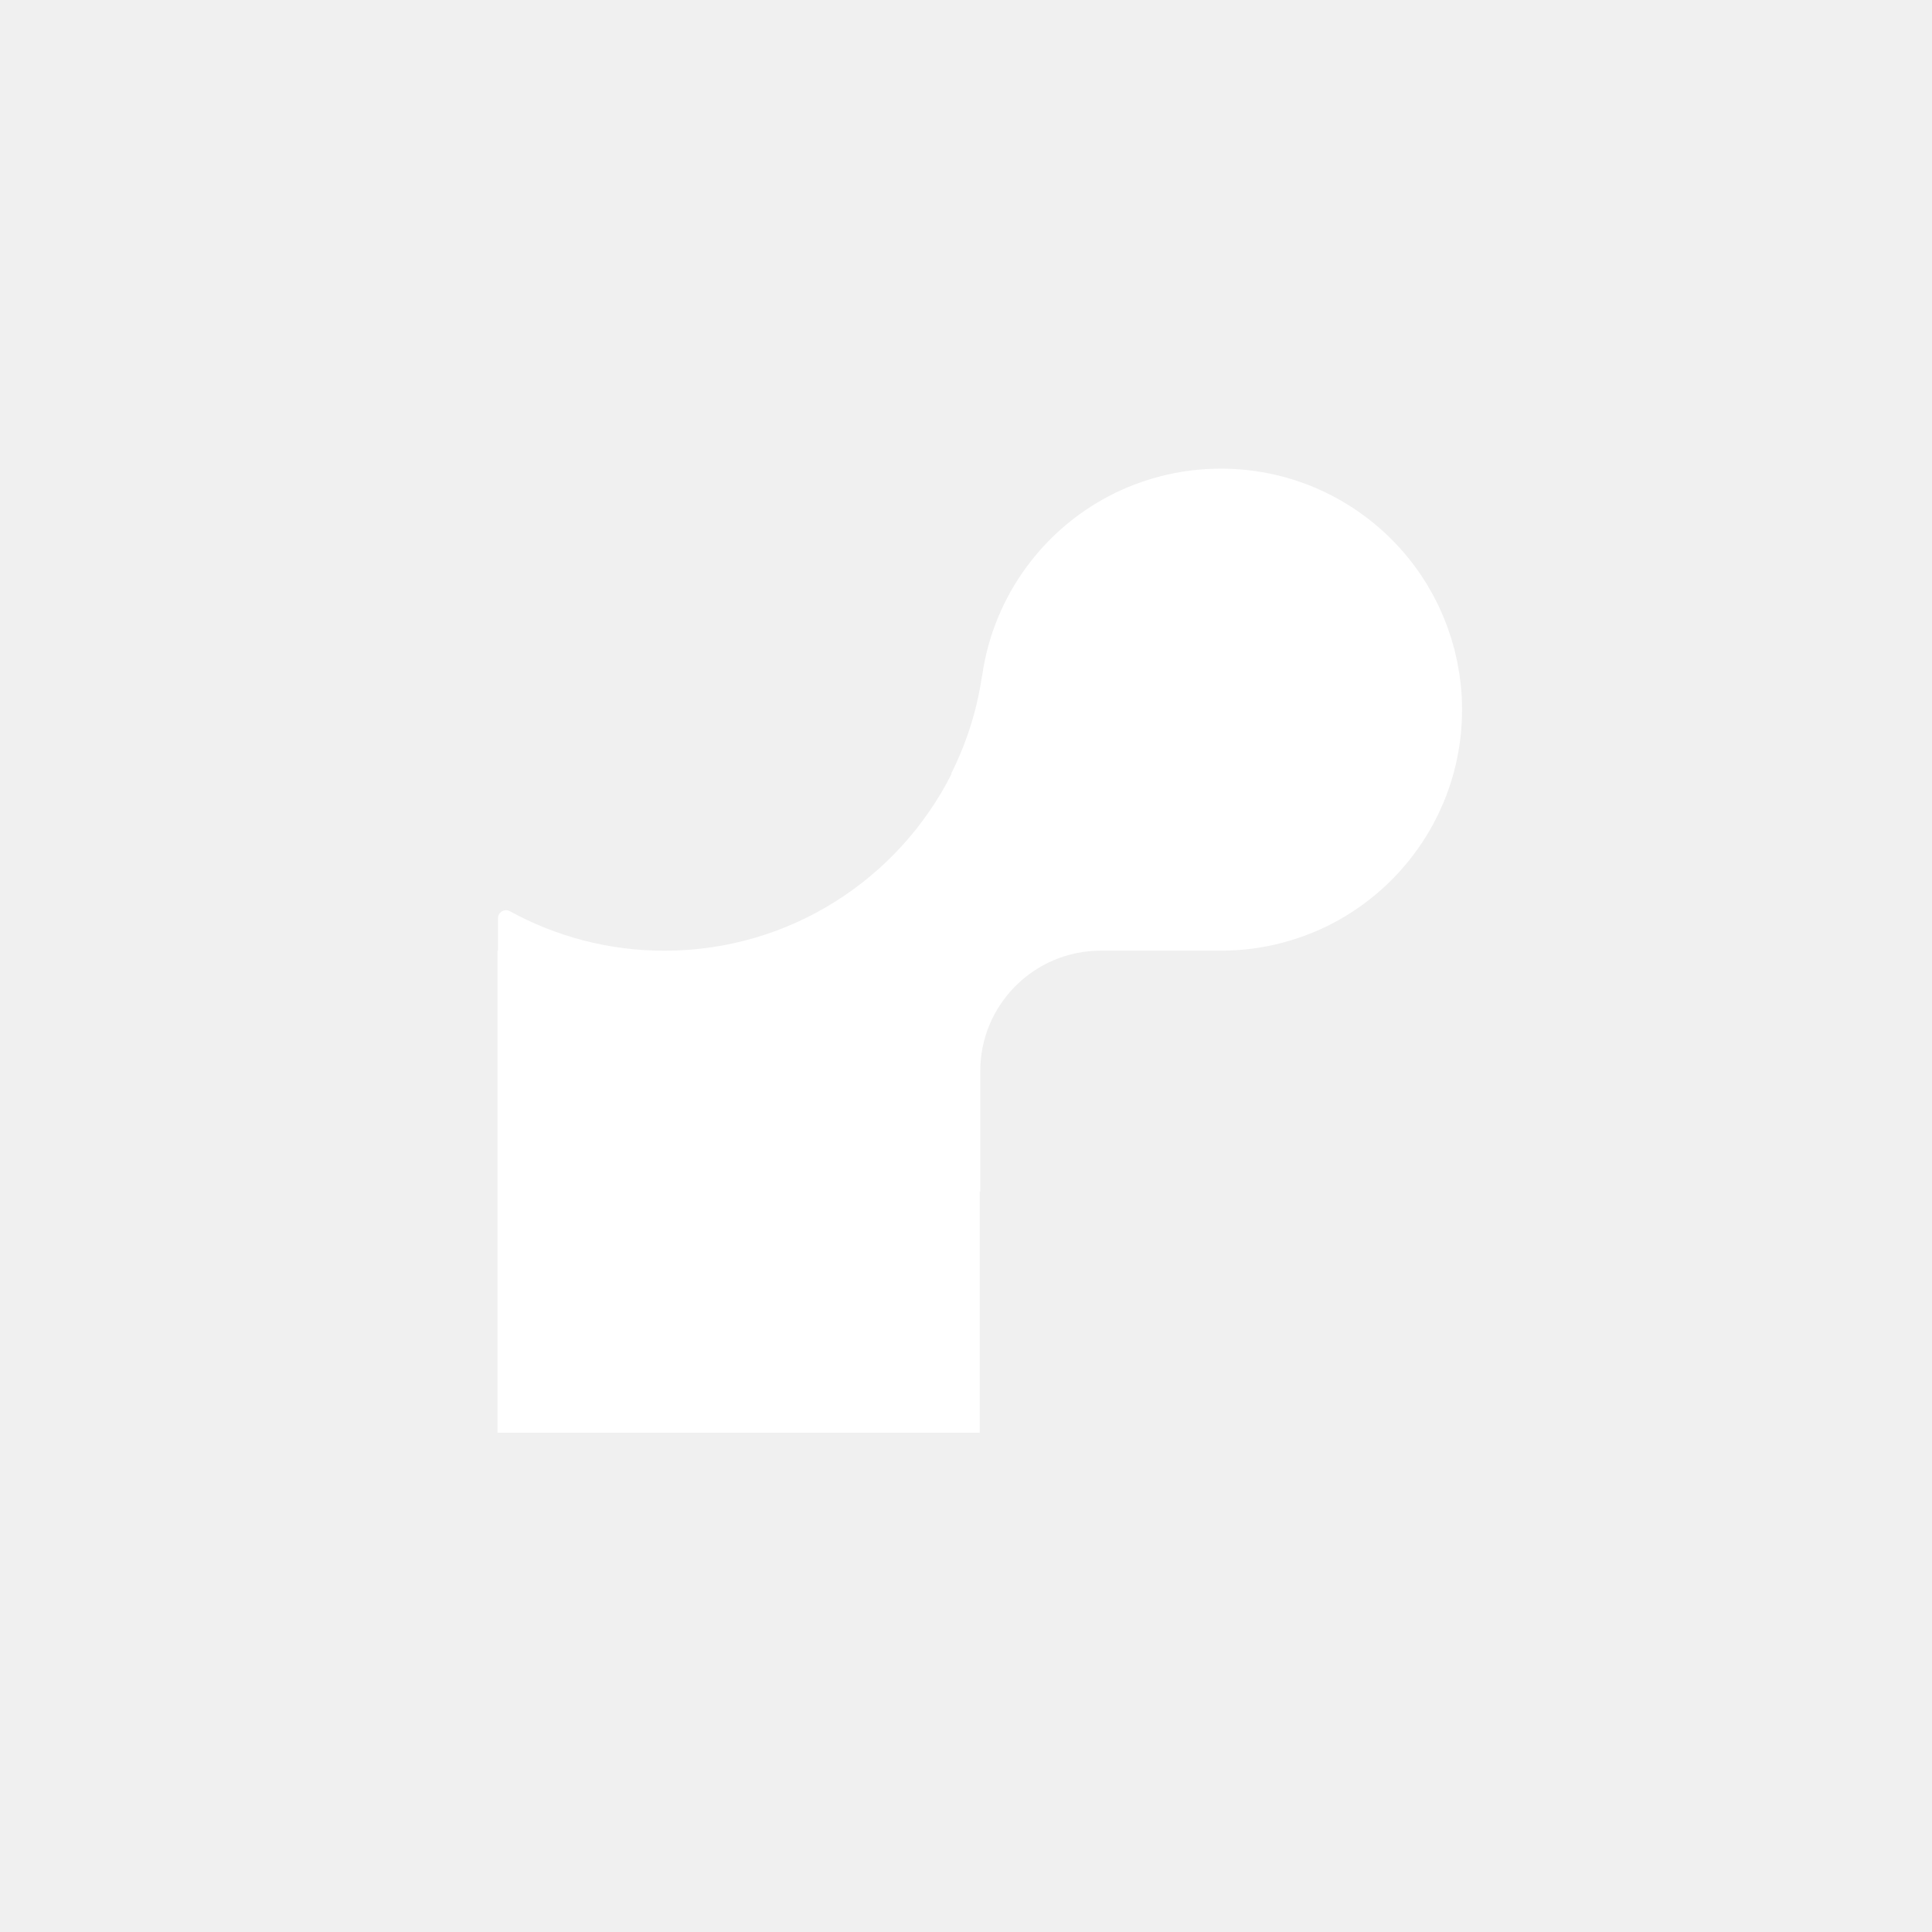
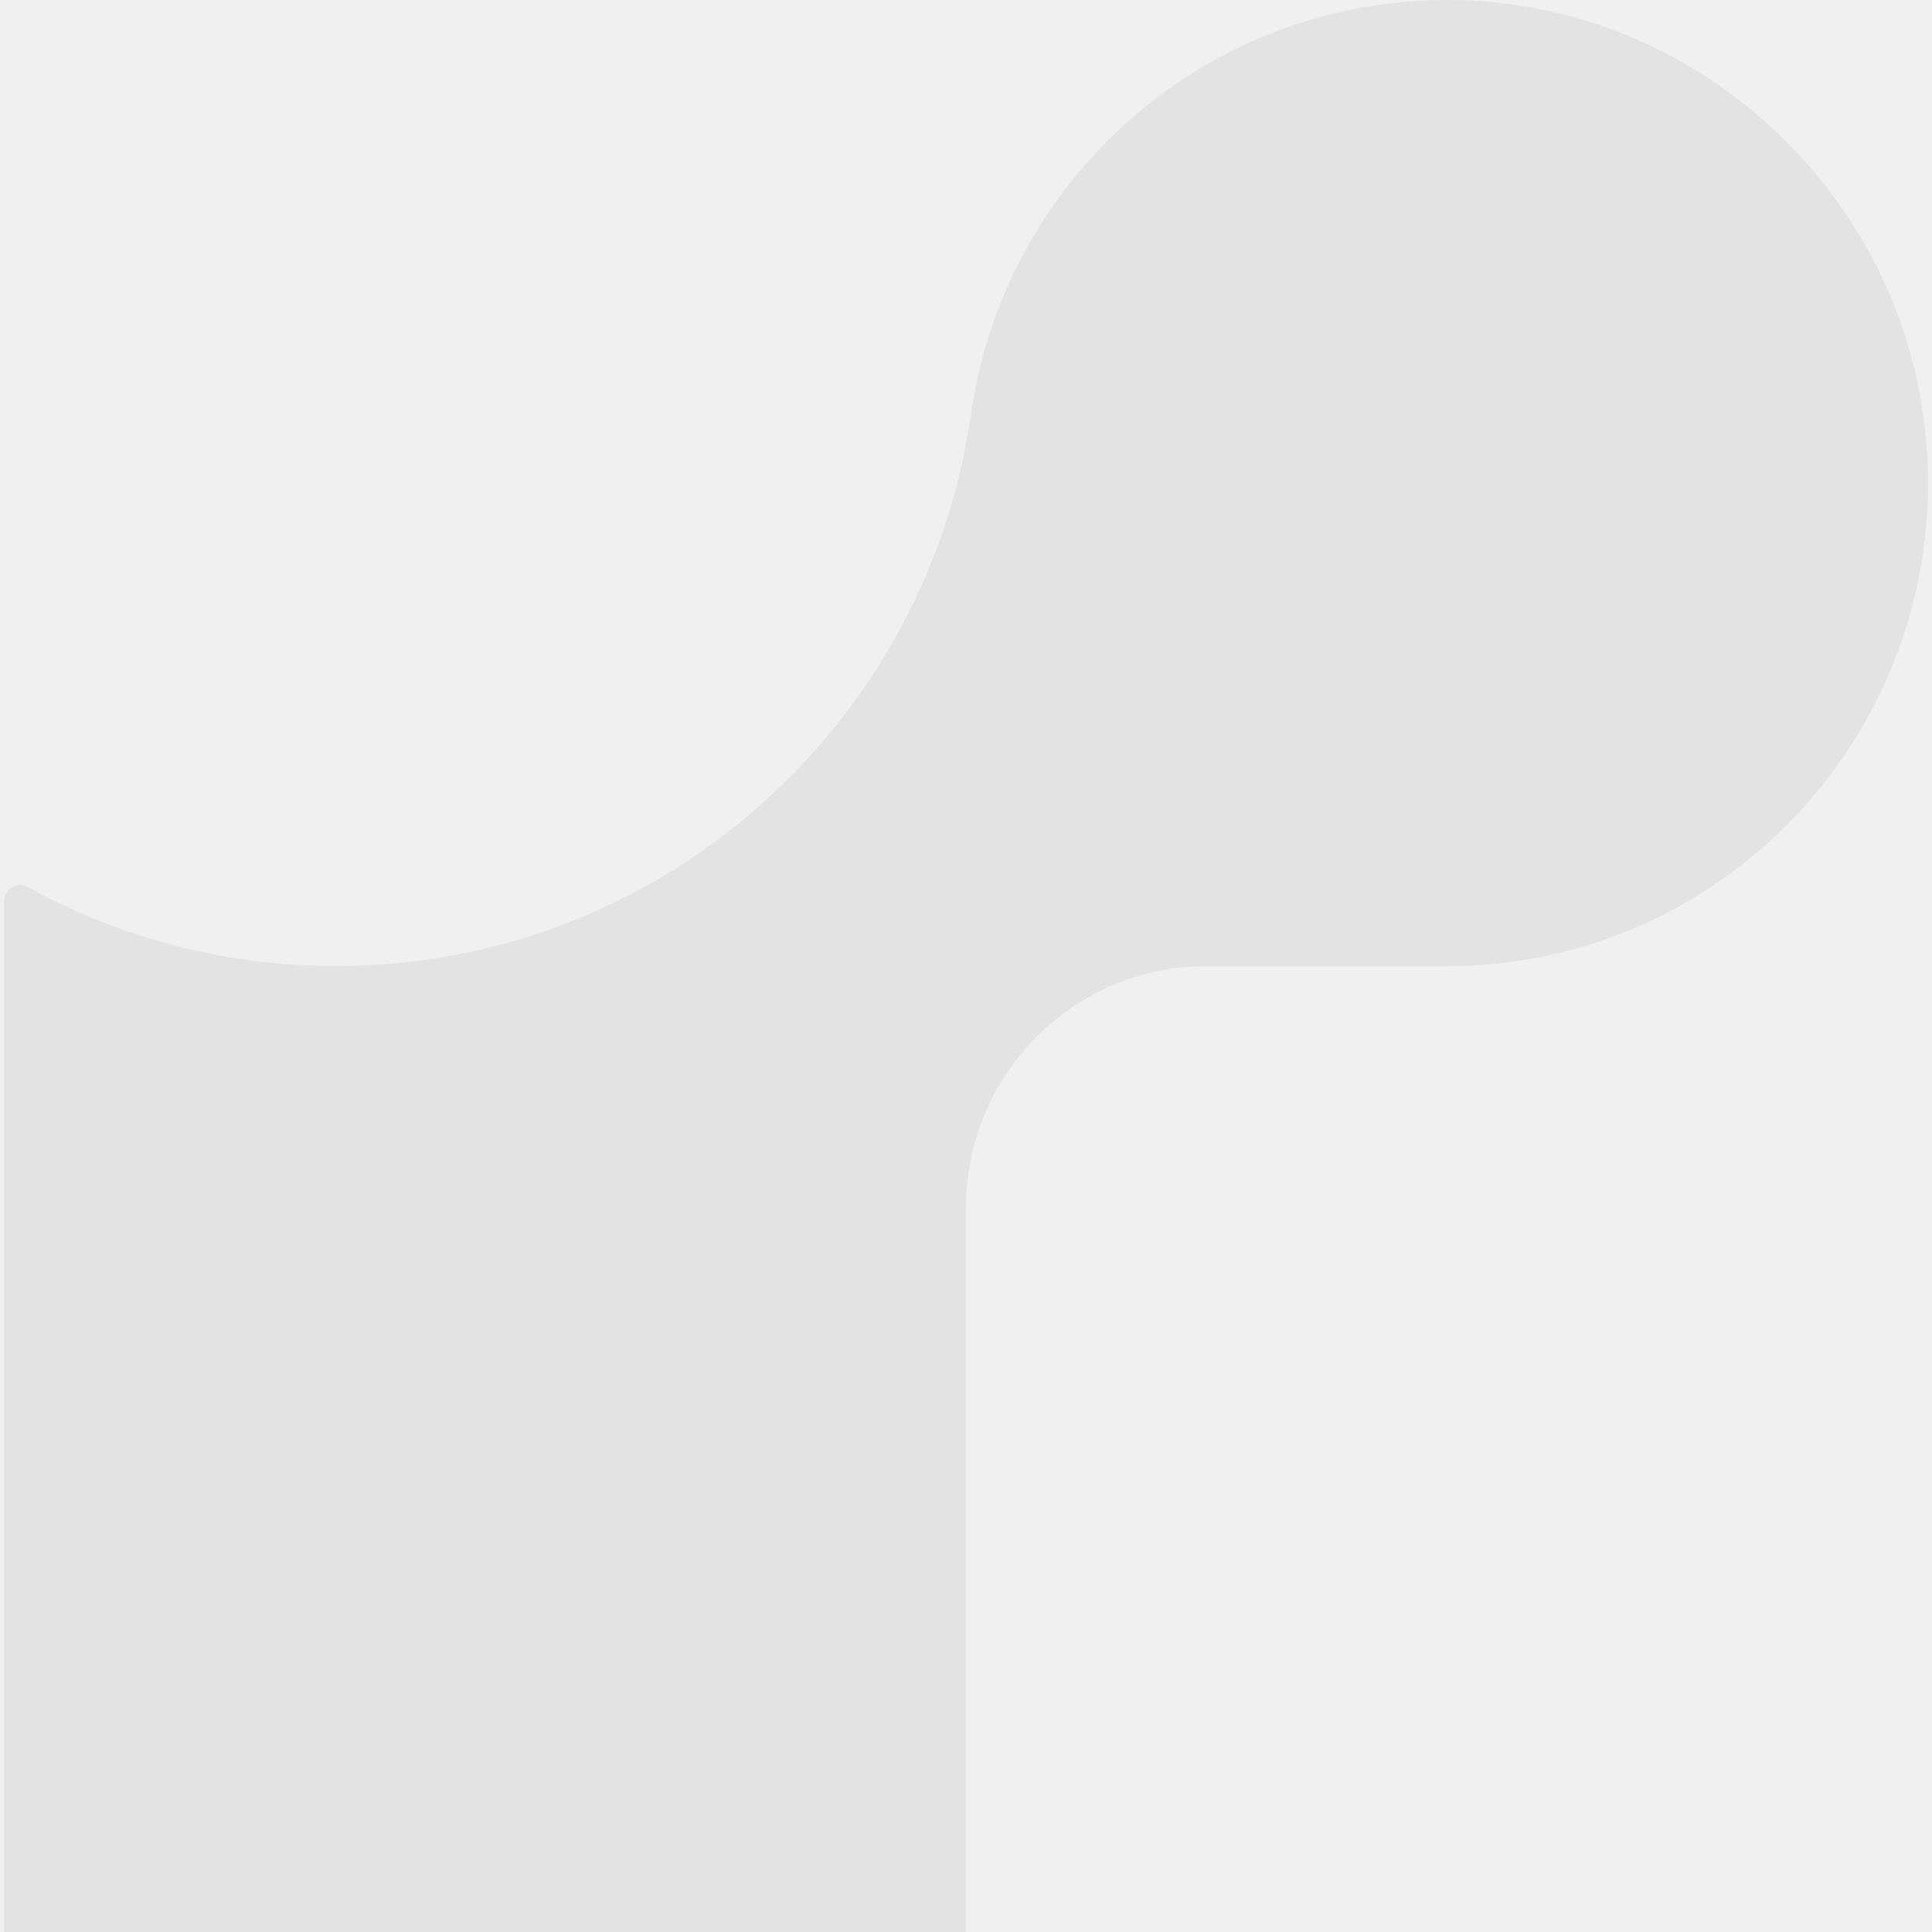
- <svg xmlns="http://www.w3.org/2000/svg" fill="none" viewBox="0 0 800 800" preserveAspectRatio="xMidYMid meet">
-   <g clip-path="url(#RenderDark__a)">
-     <path fill="#fff" d="M605.28 288.733c-.059-1.365-.178-2.7-.296-4.065-.03-.326-.03-.682-.09-1.009-.089-.83-.207-1.632-.326-2.462-.119-.861-.208-1.691-.327-2.522a30 30 0 0 0-.326-1.751c-.178-1.038-.356-2.106-.564-3.144-.178-.831-.386-1.632-.564-2.463-.178-.801-.356-1.572-.534-2.373-.208-.831-.475-1.632-.713-2.463a63 63 0 0 0-.653-2.284c-.267-.831-.564-1.662-.86-2.493l-.713-2.136c-.386-1.038-.801-2.047-1.187-3.056-.208-.504-.386-.979-.594-1.483a106 106 0 0 0-1.454-3.234c-.178-.386-.356-.801-.534-1.187-.475-1.009-1.01-1.988-1.514-2.967-.238-.445-.445-.89-.683-1.335-.593-1.098-1.246-2.195-1.87-3.263-.178-.297-.326-.594-.504-.89a78 78 0 0 0-2.137-3.323l-.446-.712a114 114 0 0 0-2.76-3.887 103 103 0 0 0-2.76-3.531c-.06-.089-.119-.178-.208-.267-18.344-22.222-46.037-36.344-77.054-36.374V194l-.089.059h.029c-8.607 0-16.978 1.098-24.962 3.145-4.779 1.217-9.439 2.819-13.921 4.688a118 118 0 0 0-4.423 1.988c-29.474 14.181-50.845 42.426-55.564 76.011h-.059c-2.078 14.39-6.501 28.008-12.793 40.528h.208c-21.906 43.435-66.903 73.252-118.906 73.252-23.211 0-44.998-5.933-63.994-16.347-2.226-1.217-4.927.386-4.927 2.907v13.44H206v199.583h199.7v-99.806h.207v-49.903c0-27.563 22.351-49.903 49.925-49.903h49.925c8.548 0 16.83-1.098 24.755-3.145a105 105 0 0 0 13.921-4.688 117 117 0 0 0 4.422-1.988c30.543-14.715 52.448-44.533 56.039-79.75.327-3.352.505-6.764.505-10.206 0-1.72-.03-3.441-.119-5.132" />
-   </g>
-   <defs>
-     <clipPath id="RenderDark__a">
-       <path fill="#fff" d="M206 194h400v400H206z" />
-     </clipPath>
-   </defs>
+ <svg xmlns="http://www.w3.org/2000/svg" viewBox="0 0 24 24">
+   <path fill="#e3e3e3" d="M18.263.007c-3.121-.147-5.744 2.109-6.192 5.082-.018.138-.045.272-.067.405-.696 3.703-3.936 6.507-7.827 6.507-1.388 0-2.691-.356-3.825-.979a.202.202 0 0 0-.302.178V24H12v-8.999c0-1.656 1.338-3 2.987-3h2.988c3.382 0 6.103-2.817 5.97-6.244-.12-3.084-2.61-5.603-5.682-5.75" />
</svg>
